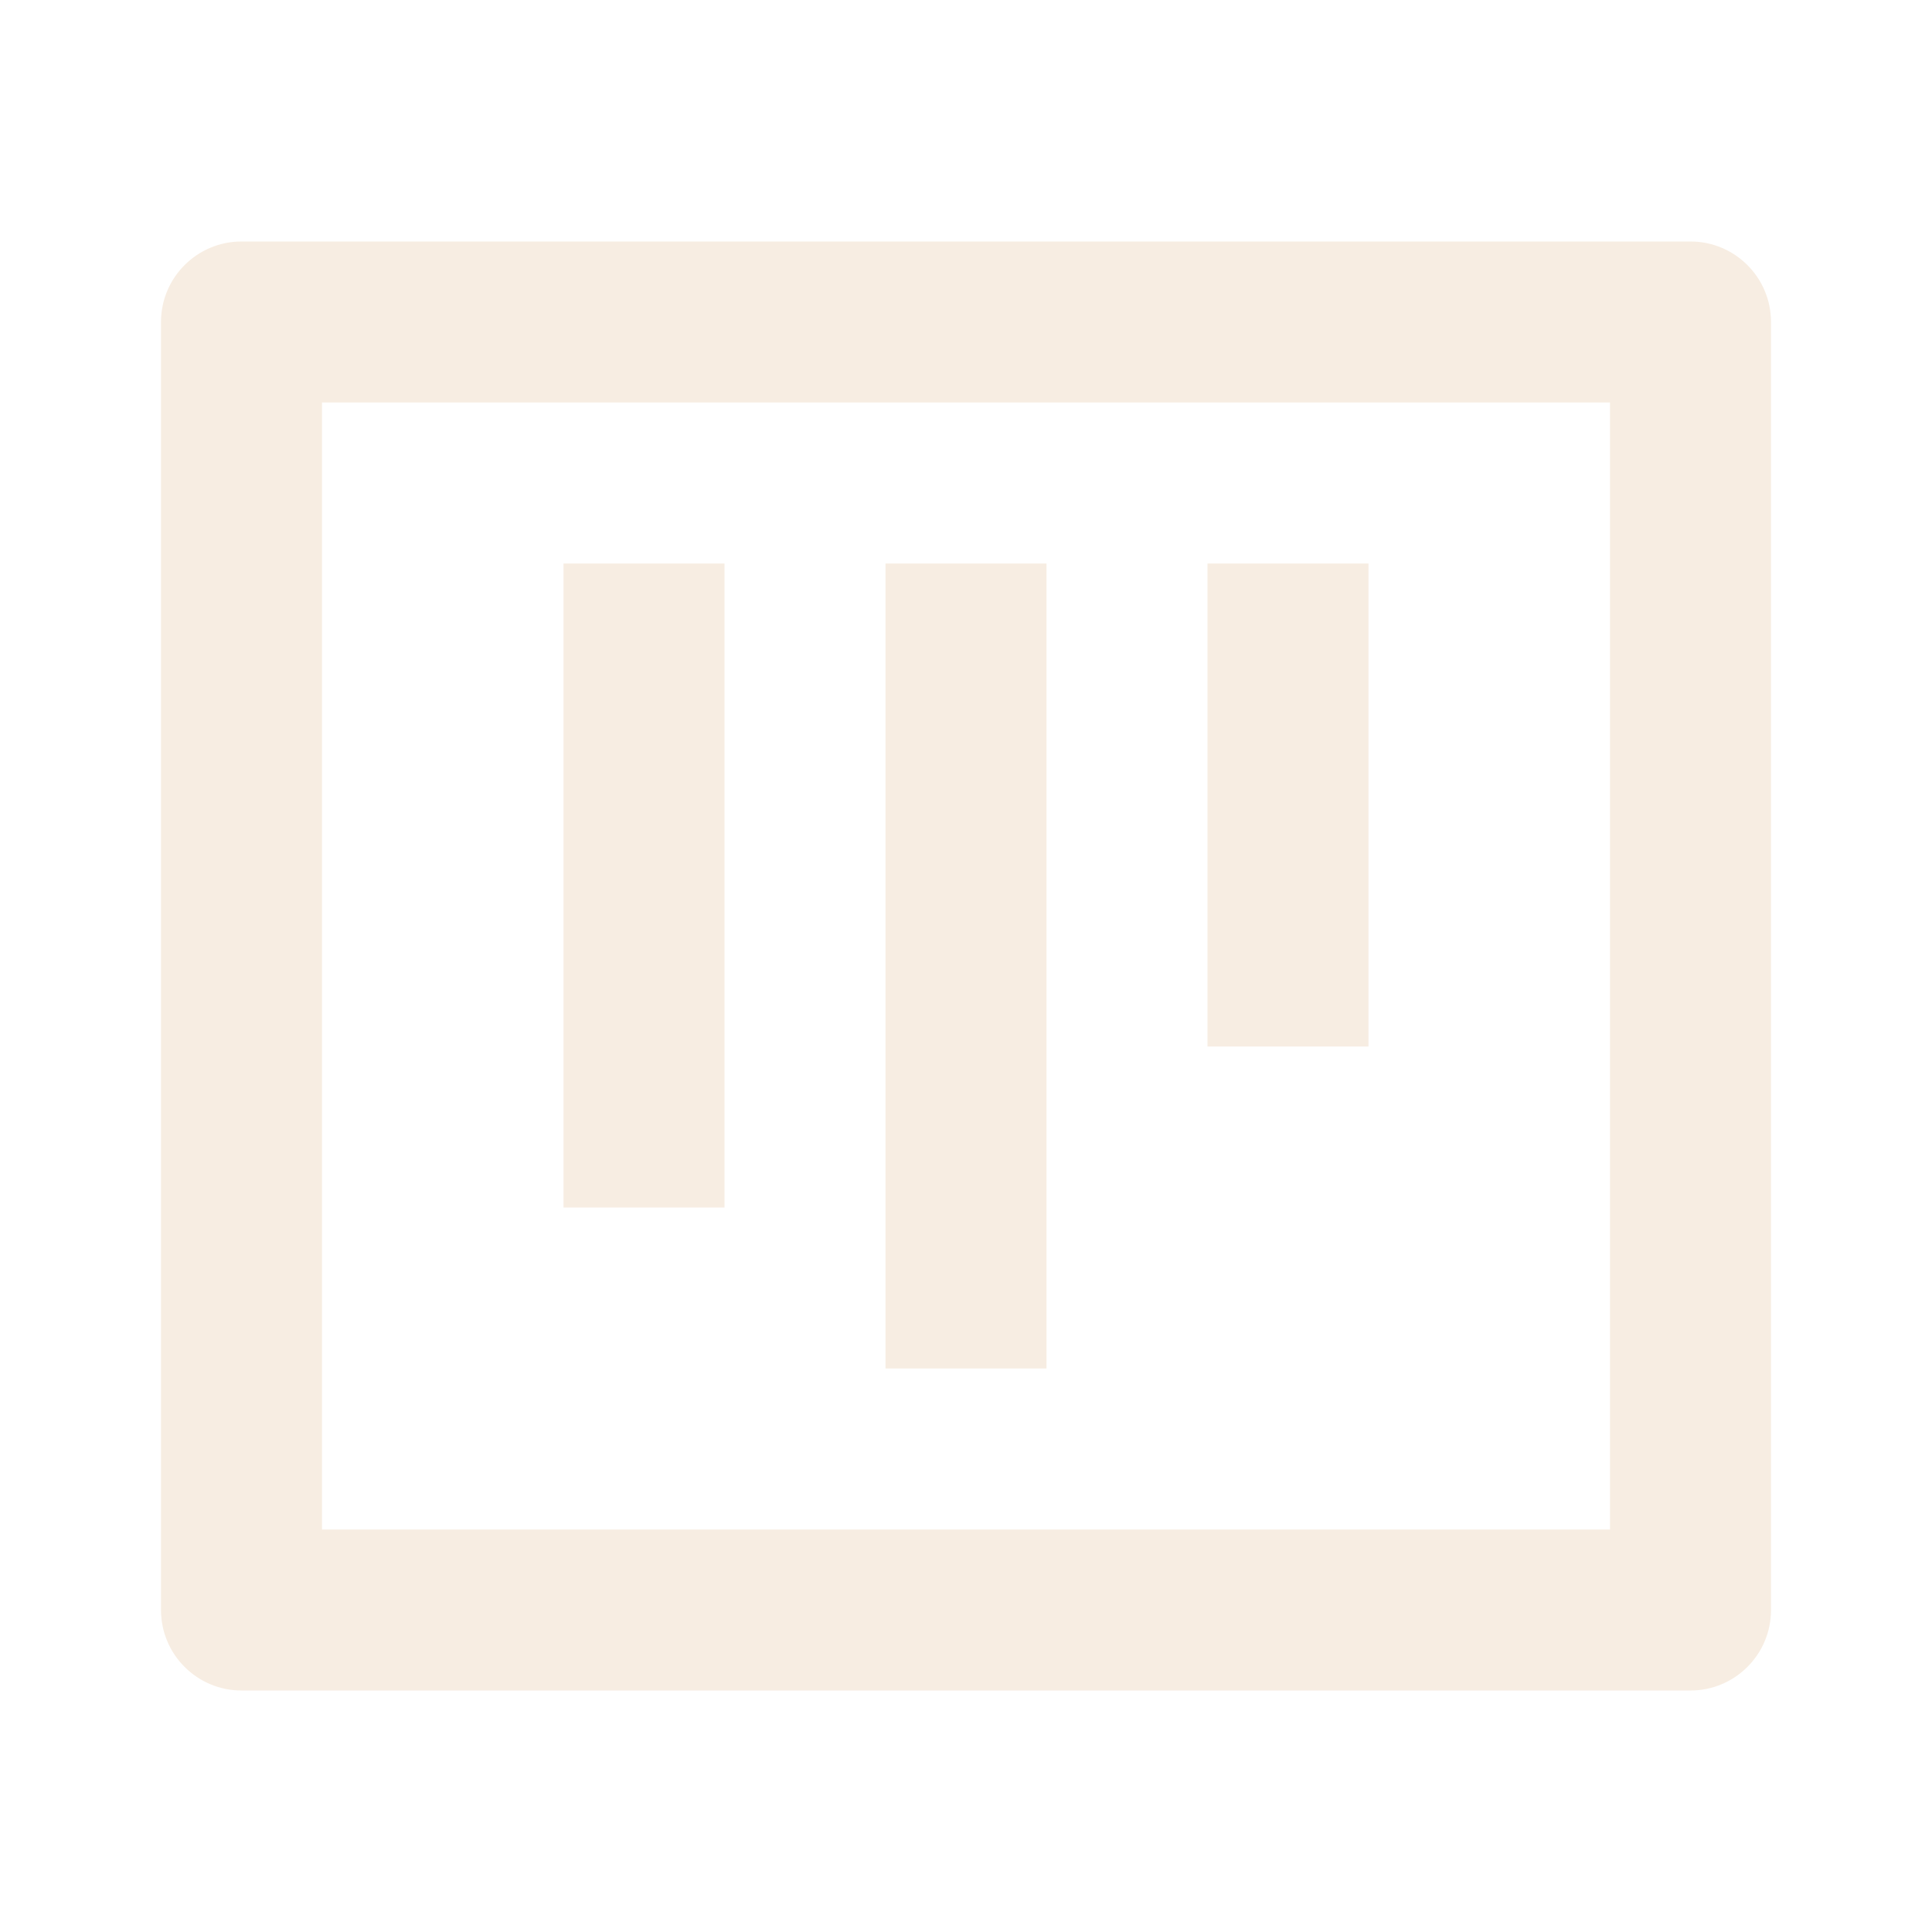
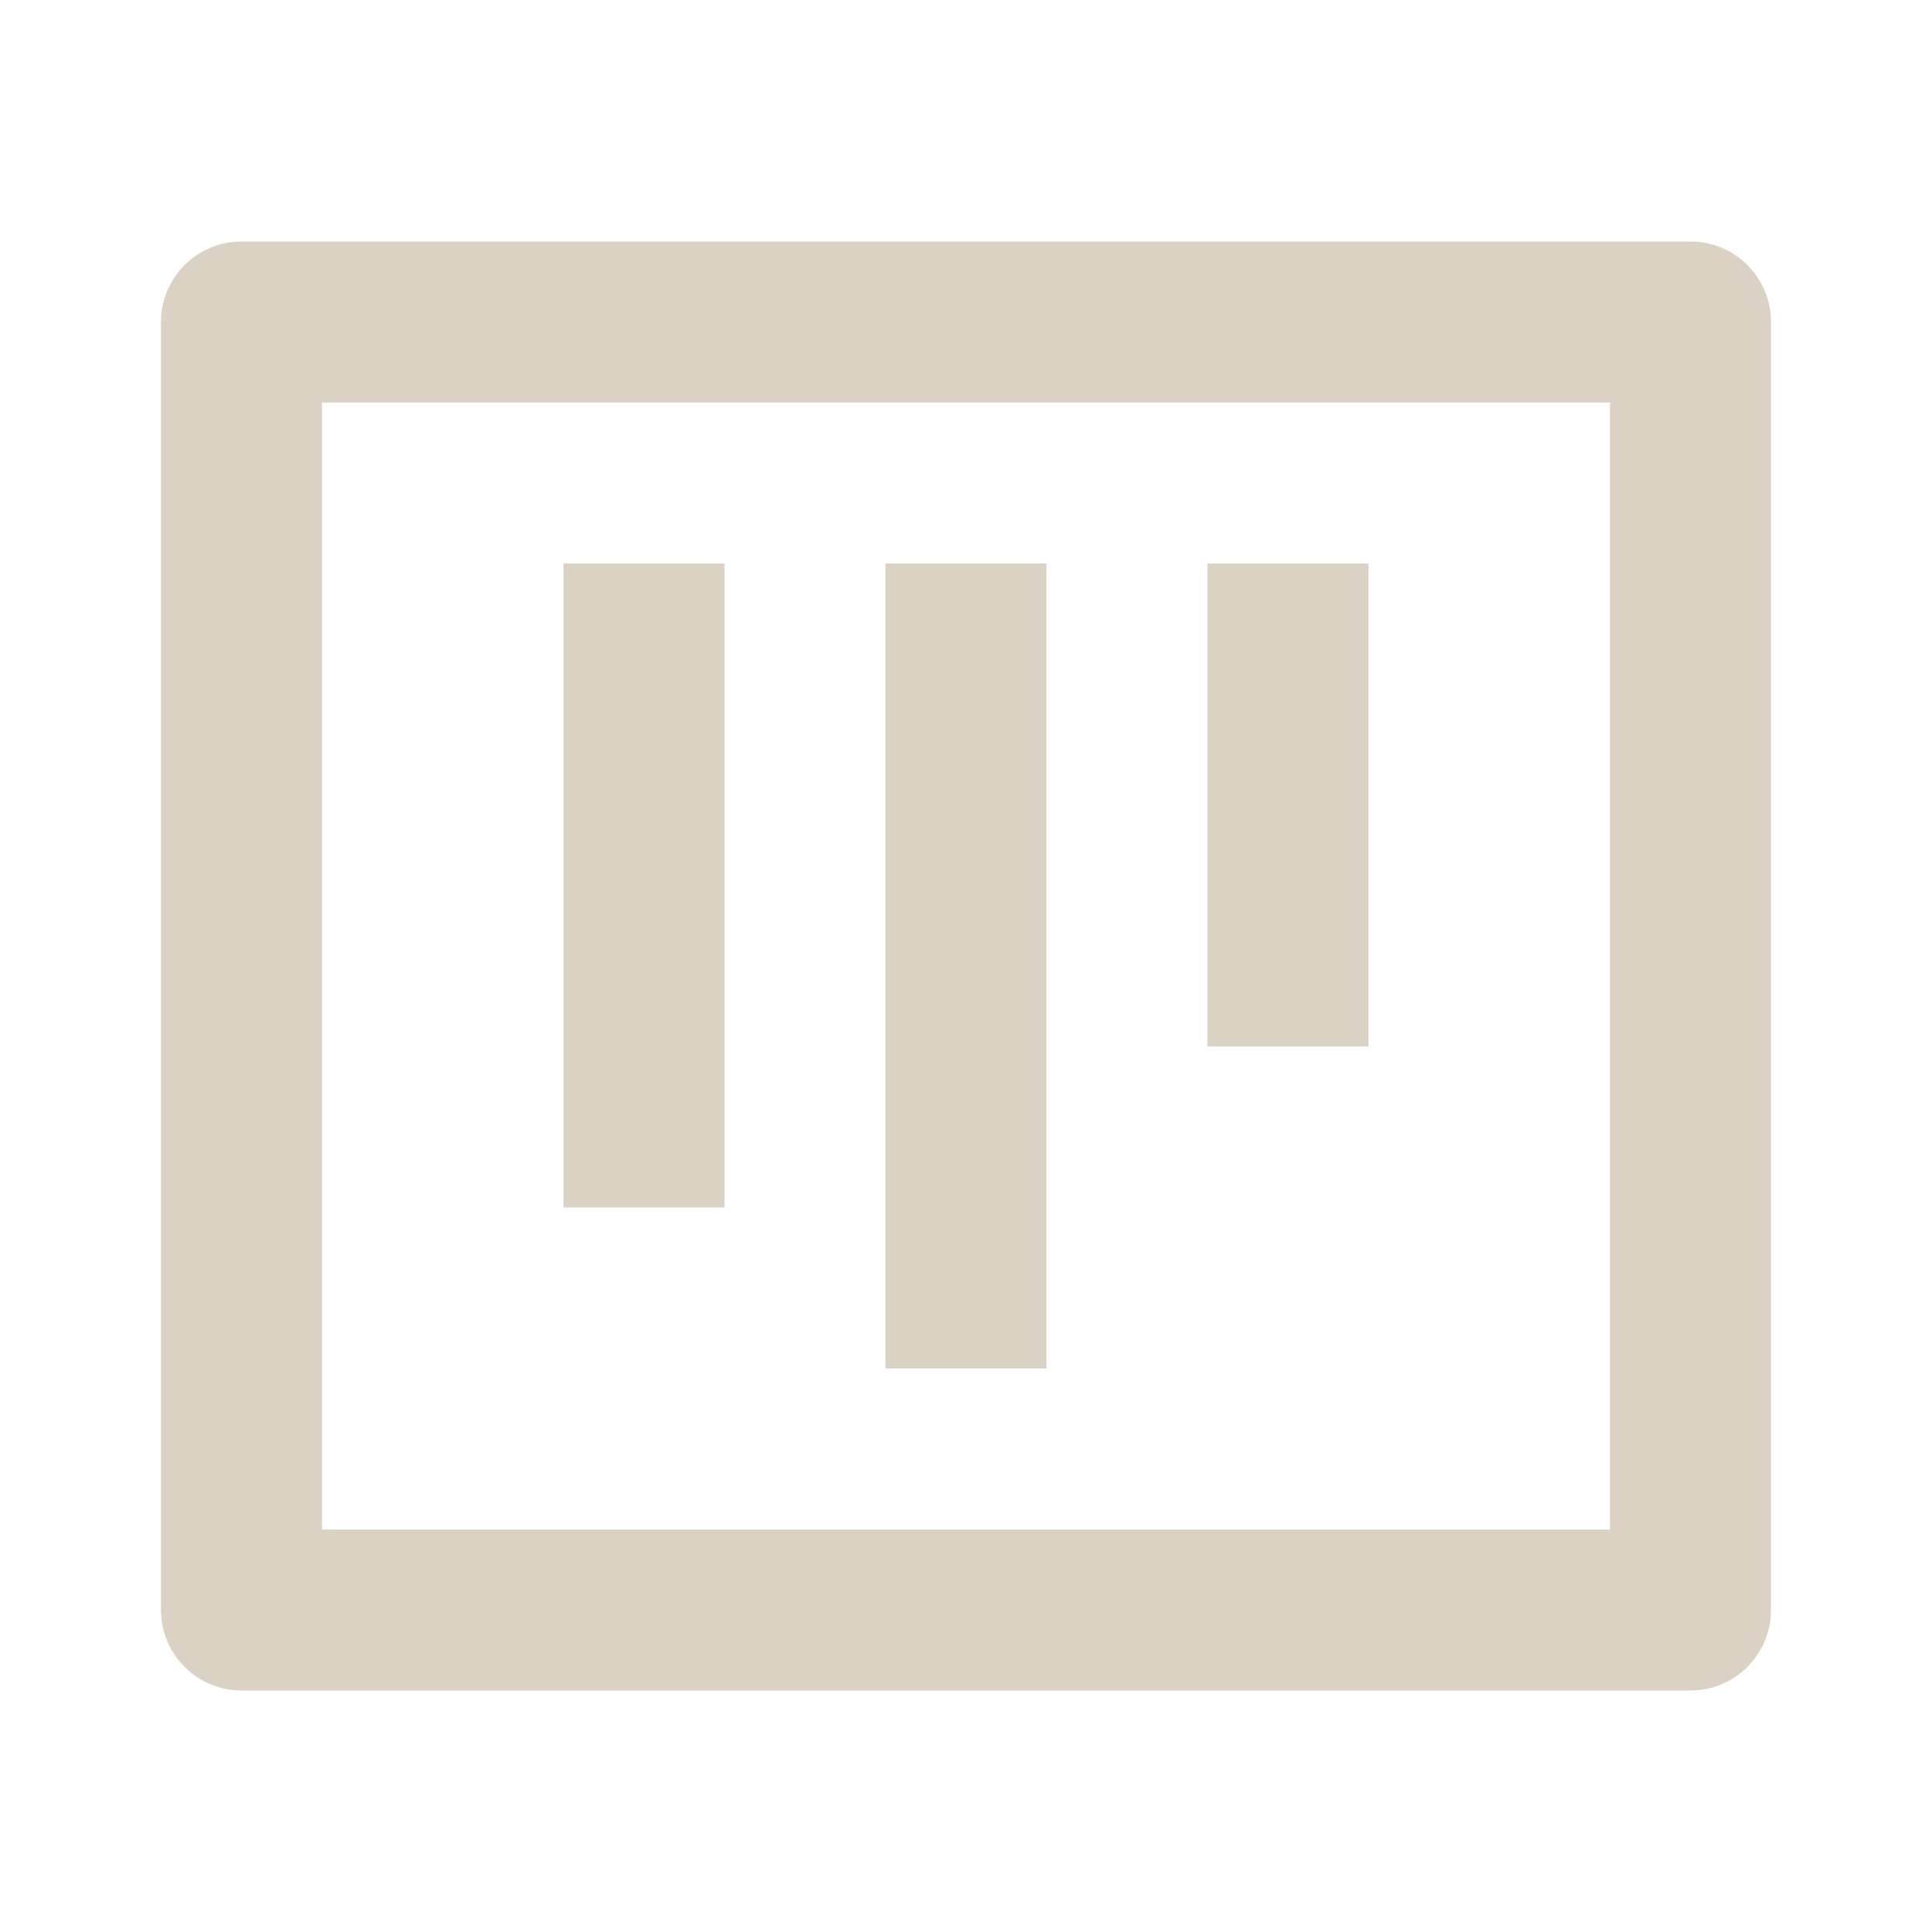
<svg xmlns="http://www.w3.org/2000/svg" width="24" height="24" viewBox="0 0 24 24" fill="none">
-   <path d="M3 3C2.448 3 2 3.448 2 4V20C2 20.552 2.448 21 3 21H21C21.552 21 22 20.552 22 20V4C22 3.448 21.552 3 21 3H3ZM4 19V5H20V19H4ZM9 7H7V15H9V7ZM15 7H17V13H15V7ZM13 7H11V17H13V7Z" fill="#F7EDE2" />
+   <path d="M3 3C2.448 3 2 3.448 2 4V20C2 20.552 2.448 21 3 21H21C21.552 21 22 20.552 22 20V4C22 3.448 21.552 3 21 3H3ZM4 19V5H20V19H4ZM9 7H7V15H9V7ZM15 7H17V13H15V7ZM13 7H11V17H13V7Z" fill="#DBD1C5" />
</svg>
